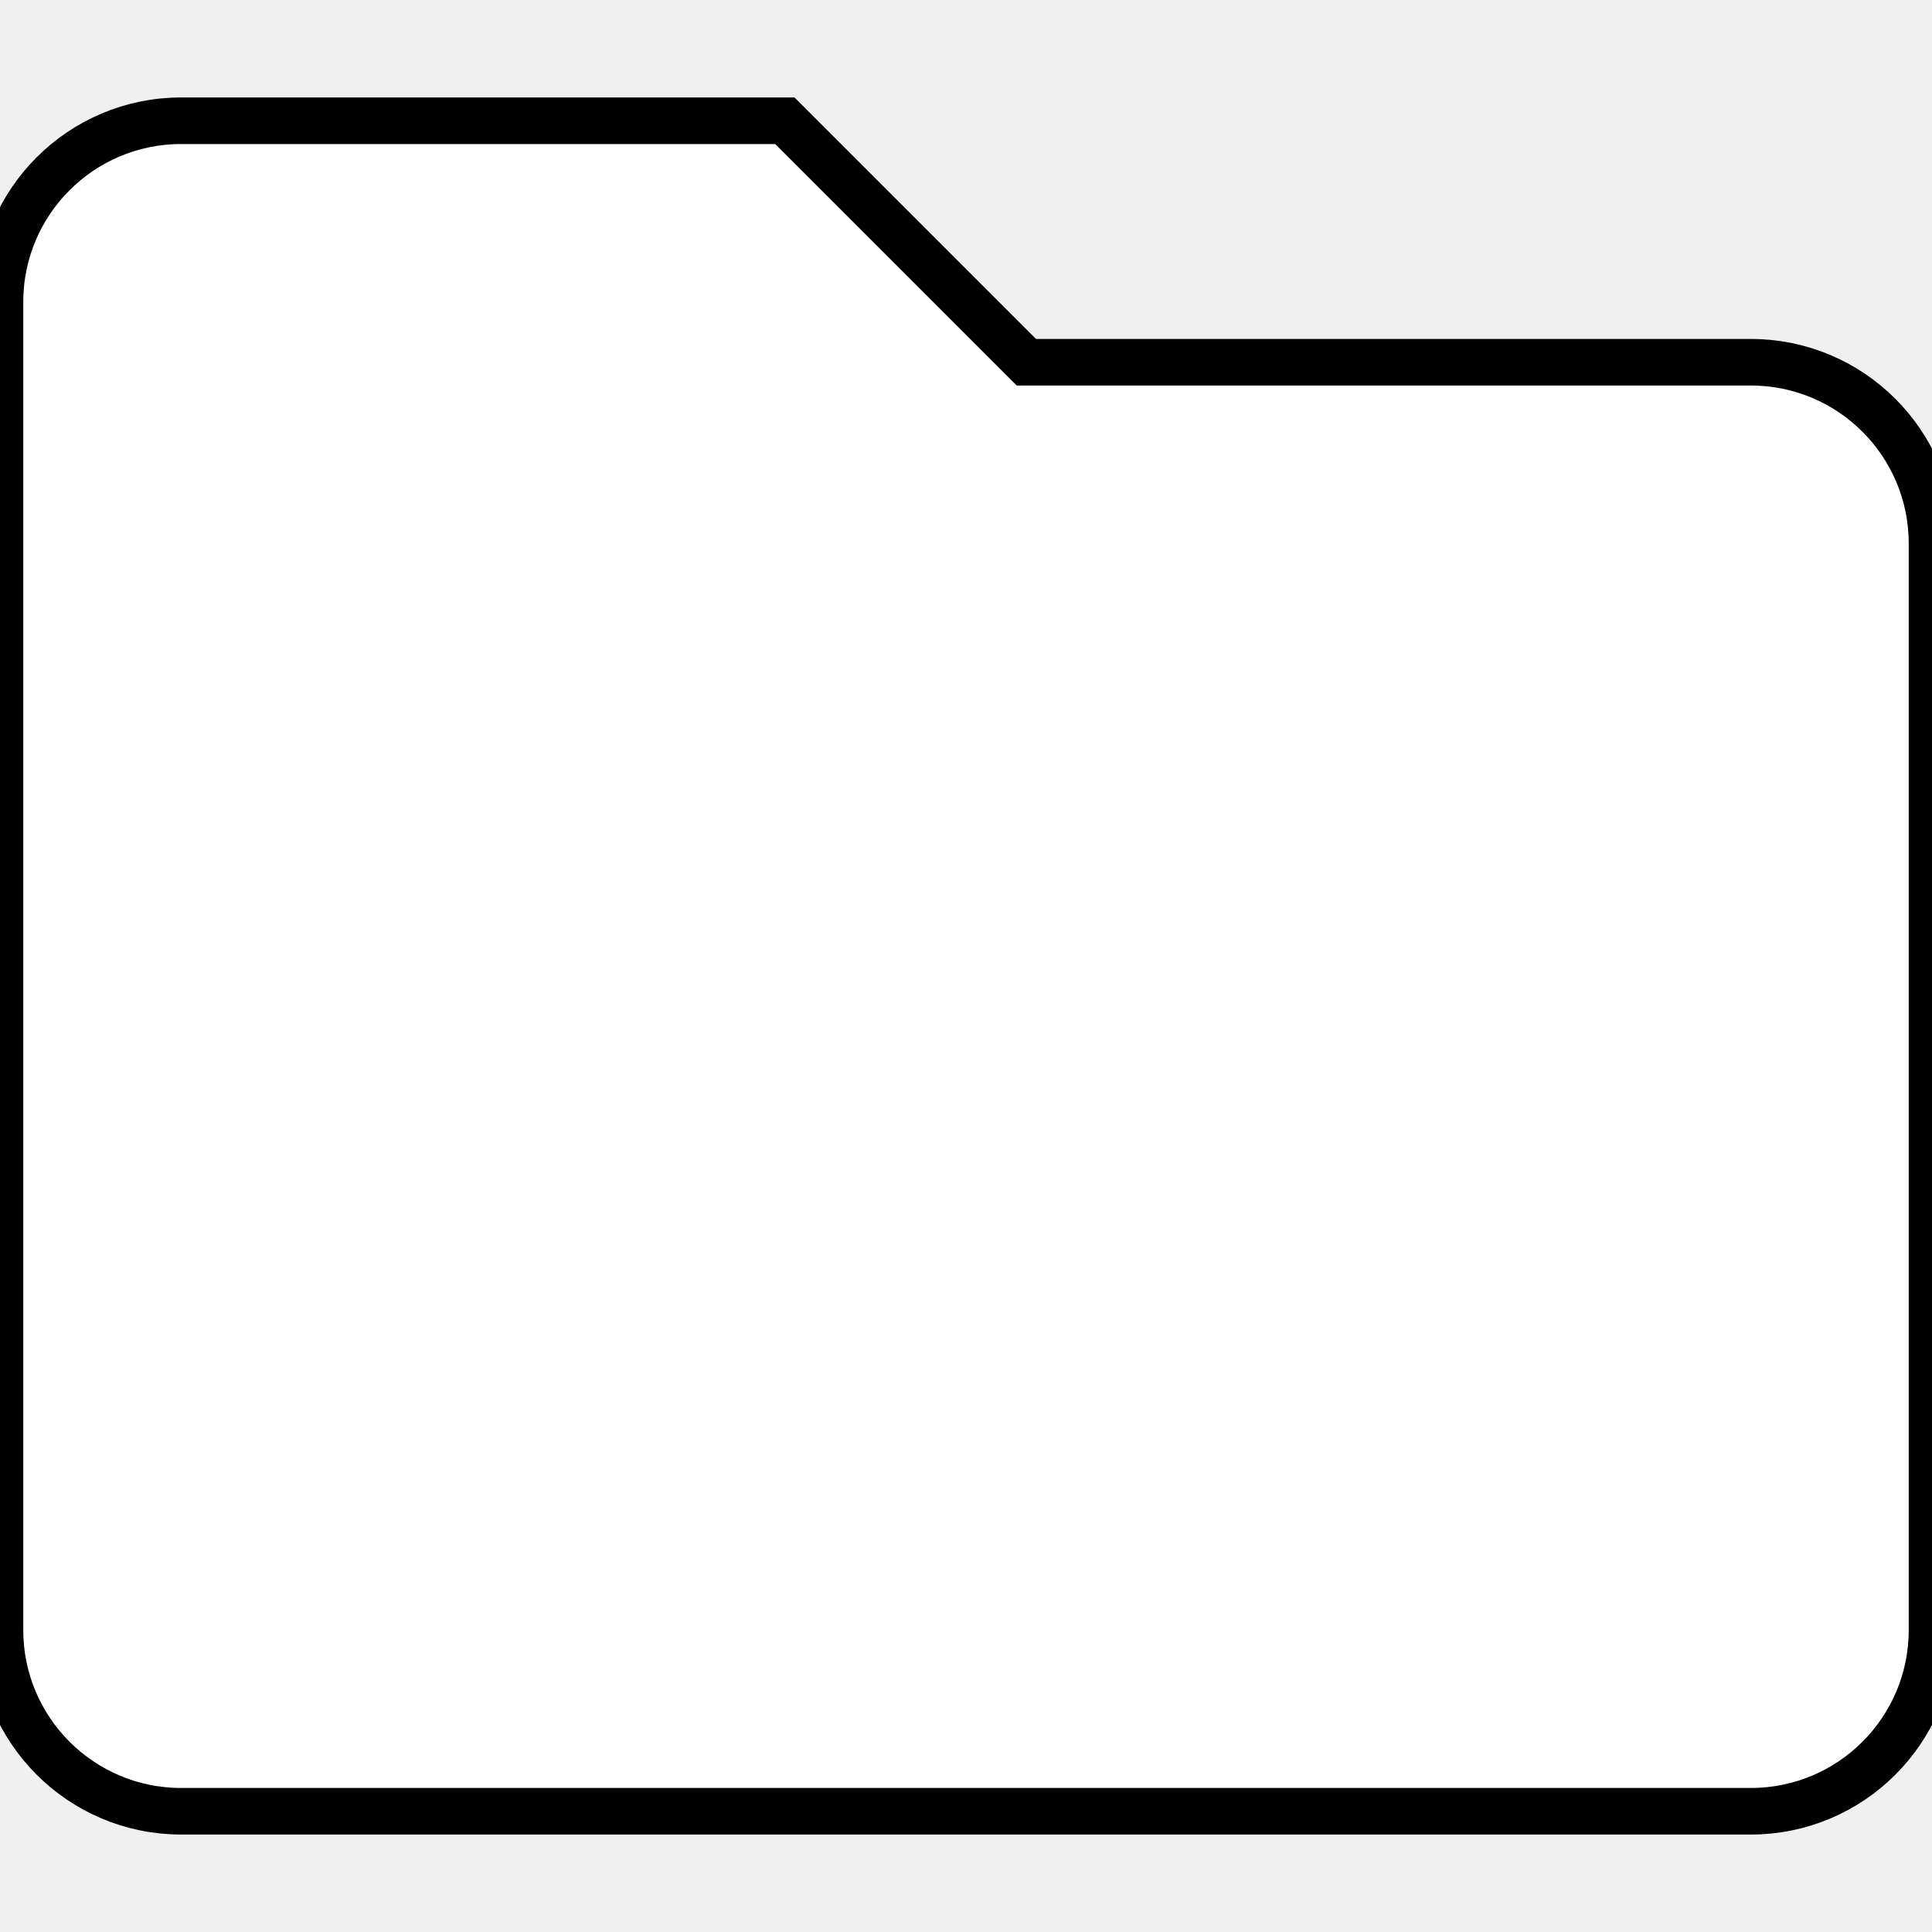
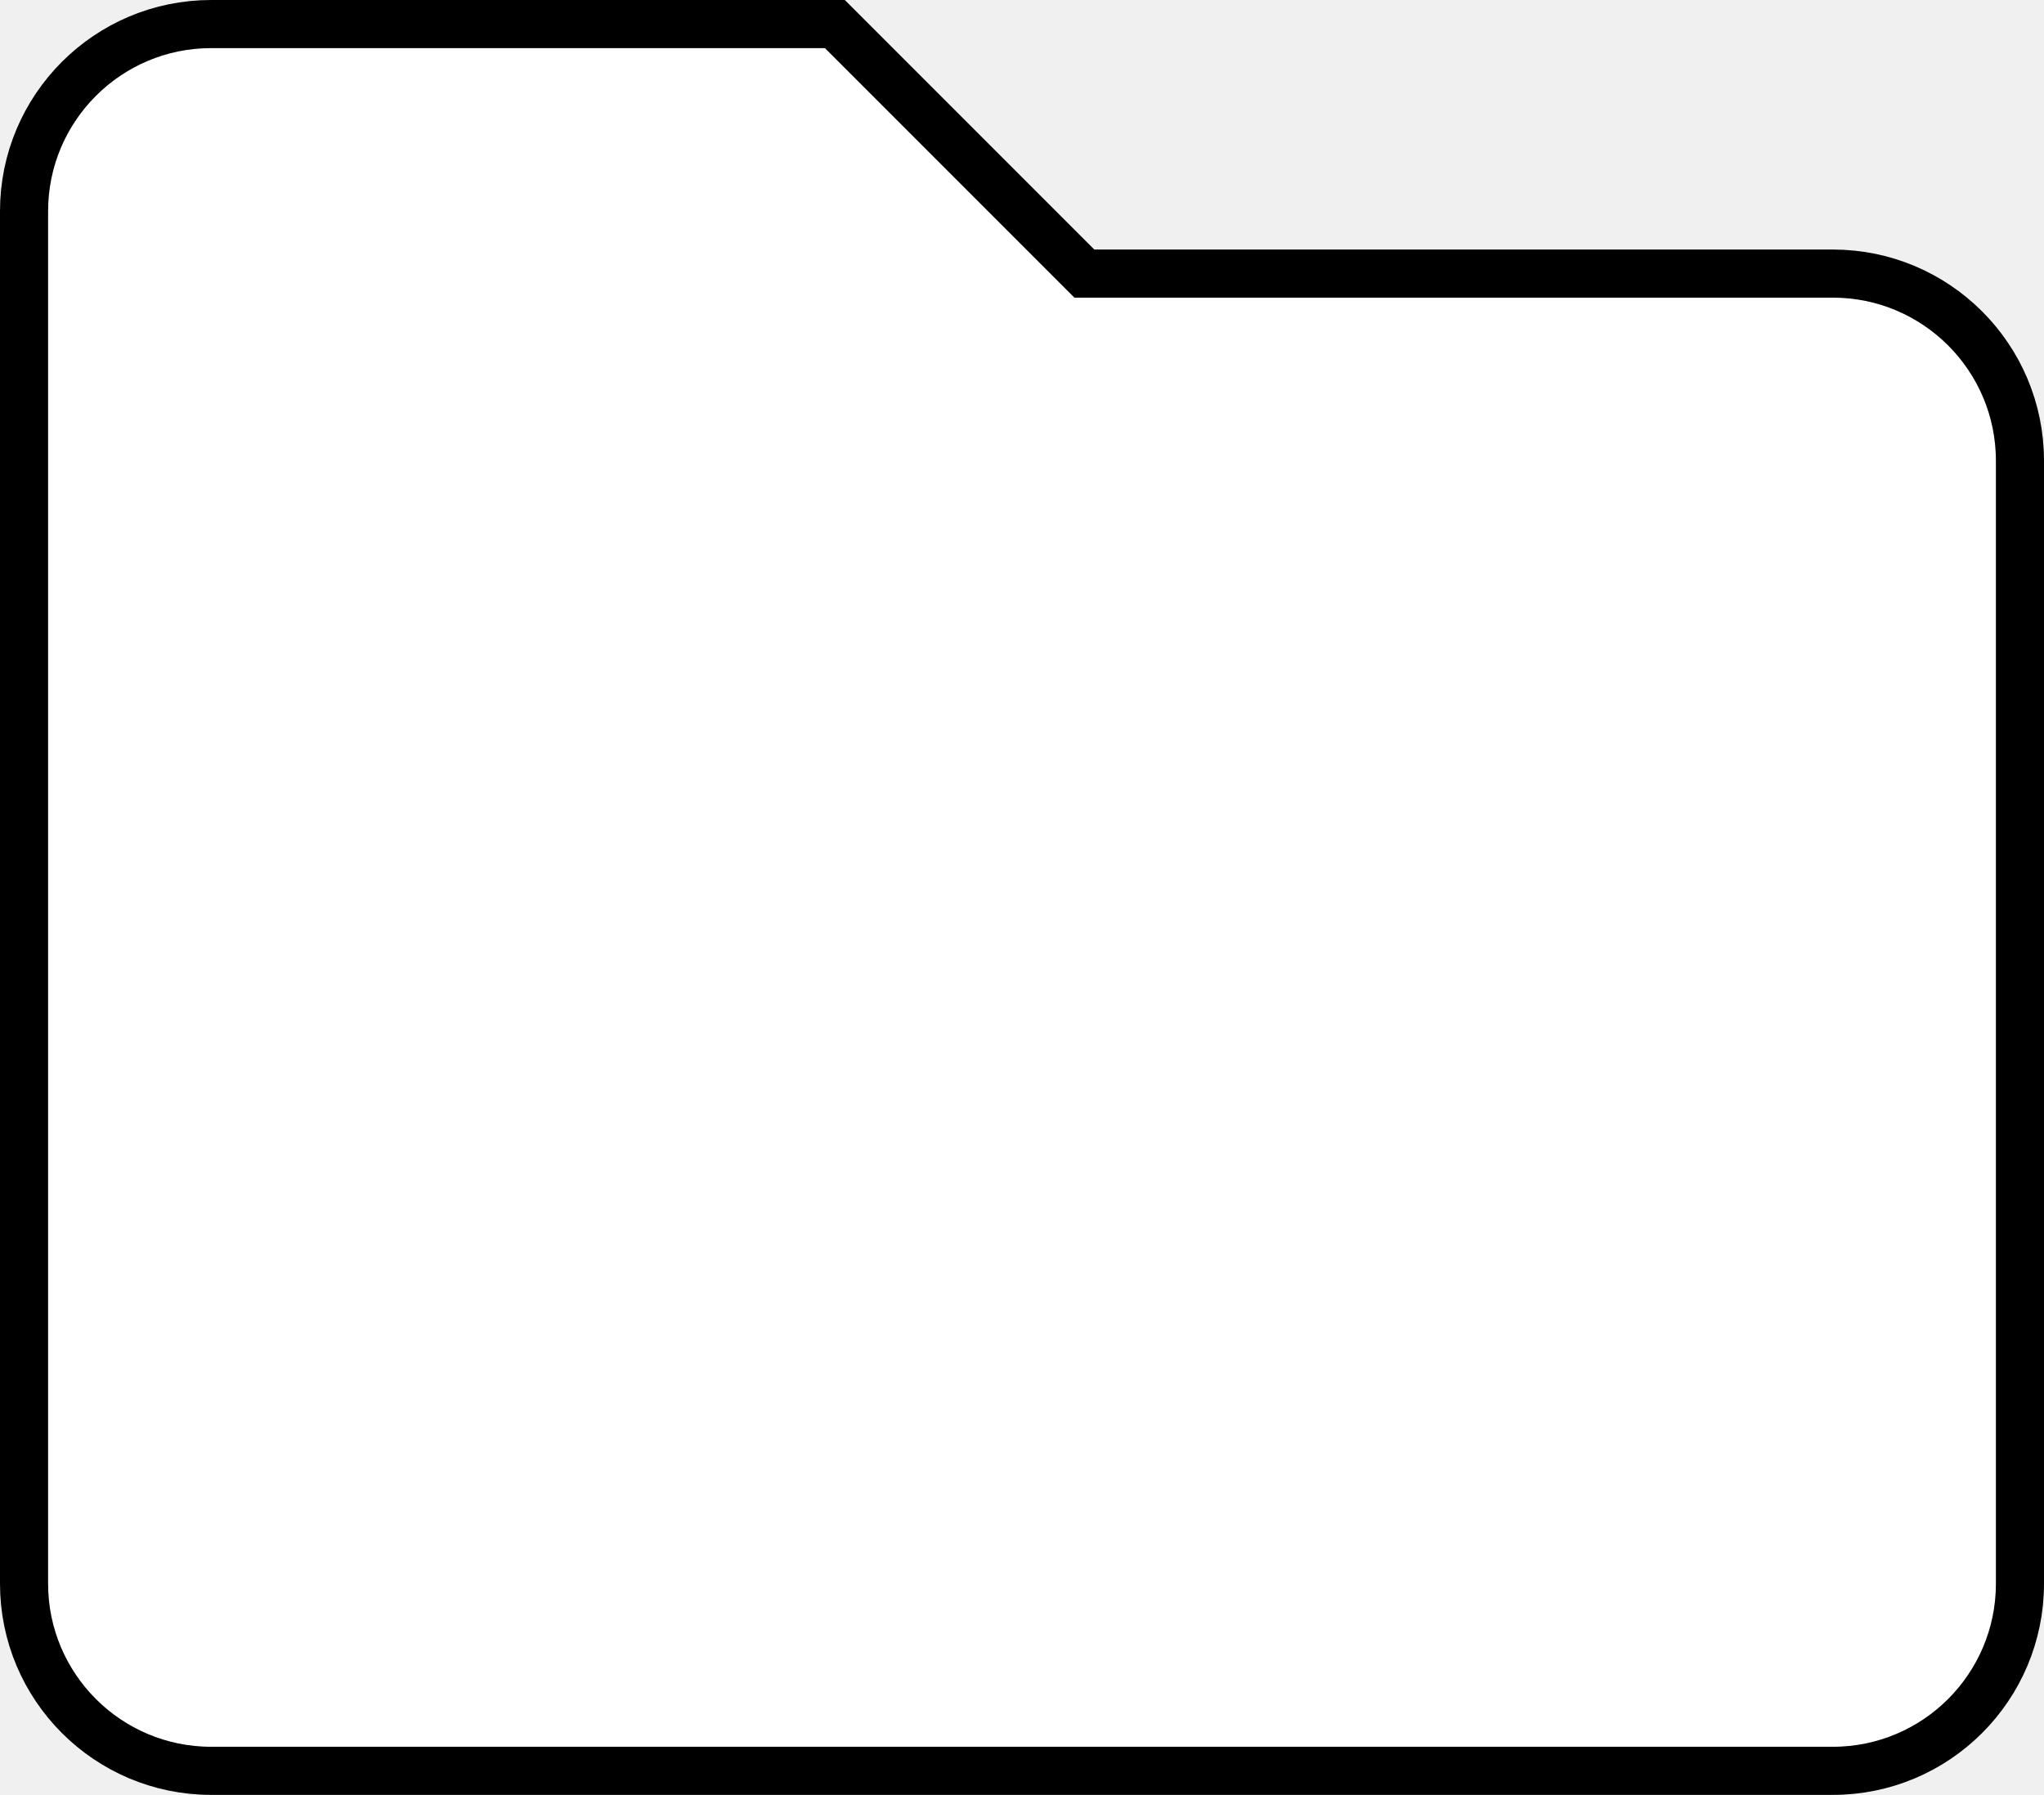
- <svg xmlns="http://www.w3.org/2000/svg" viewBox="0 0 512 512" version="1.1" id="svg826">
+ <svg xmlns="http://www.w3.org/2000/svg" viewBox="0 0 524.34 460.34" version="1.1" id="svg826" width="524.34" height="460.34">
  <defs id="defs830" />
-   <path d="M512 144v288c0 26.5-21.5 48-48 48h-416C21.5 480 0 458.5 0 432v-352C0 53.5 21.5 32 48 32h160l64 64h192C490.5 96 512 117.5 512 144z" id="path824" style="stroke:#000000;stroke-opacity:1;fill:#ffffff;fill-opacity:1;stroke-width:12.34;stroke-miterlimit:4;stroke-dasharray:none" />
+   <path d="m 518.17,118.17 v 288 c 0,26.5 -21.5,48 -48,48 H 54.17 c -26.5,0 -48,-21.5 -48,-48 V 54.17 c 0,-26.5 21.5,-48 48,-48 H 214.17 l 64,64 h 192 c 26.5,0 48,21.5 48,48 z" id="path824" style="fill:#ffffff;fill-opacity:1;stroke:#000000;stroke-width:12.34;stroke-miterlimit:4;stroke-dasharray:none;stroke-opacity:1" />
</svg>
